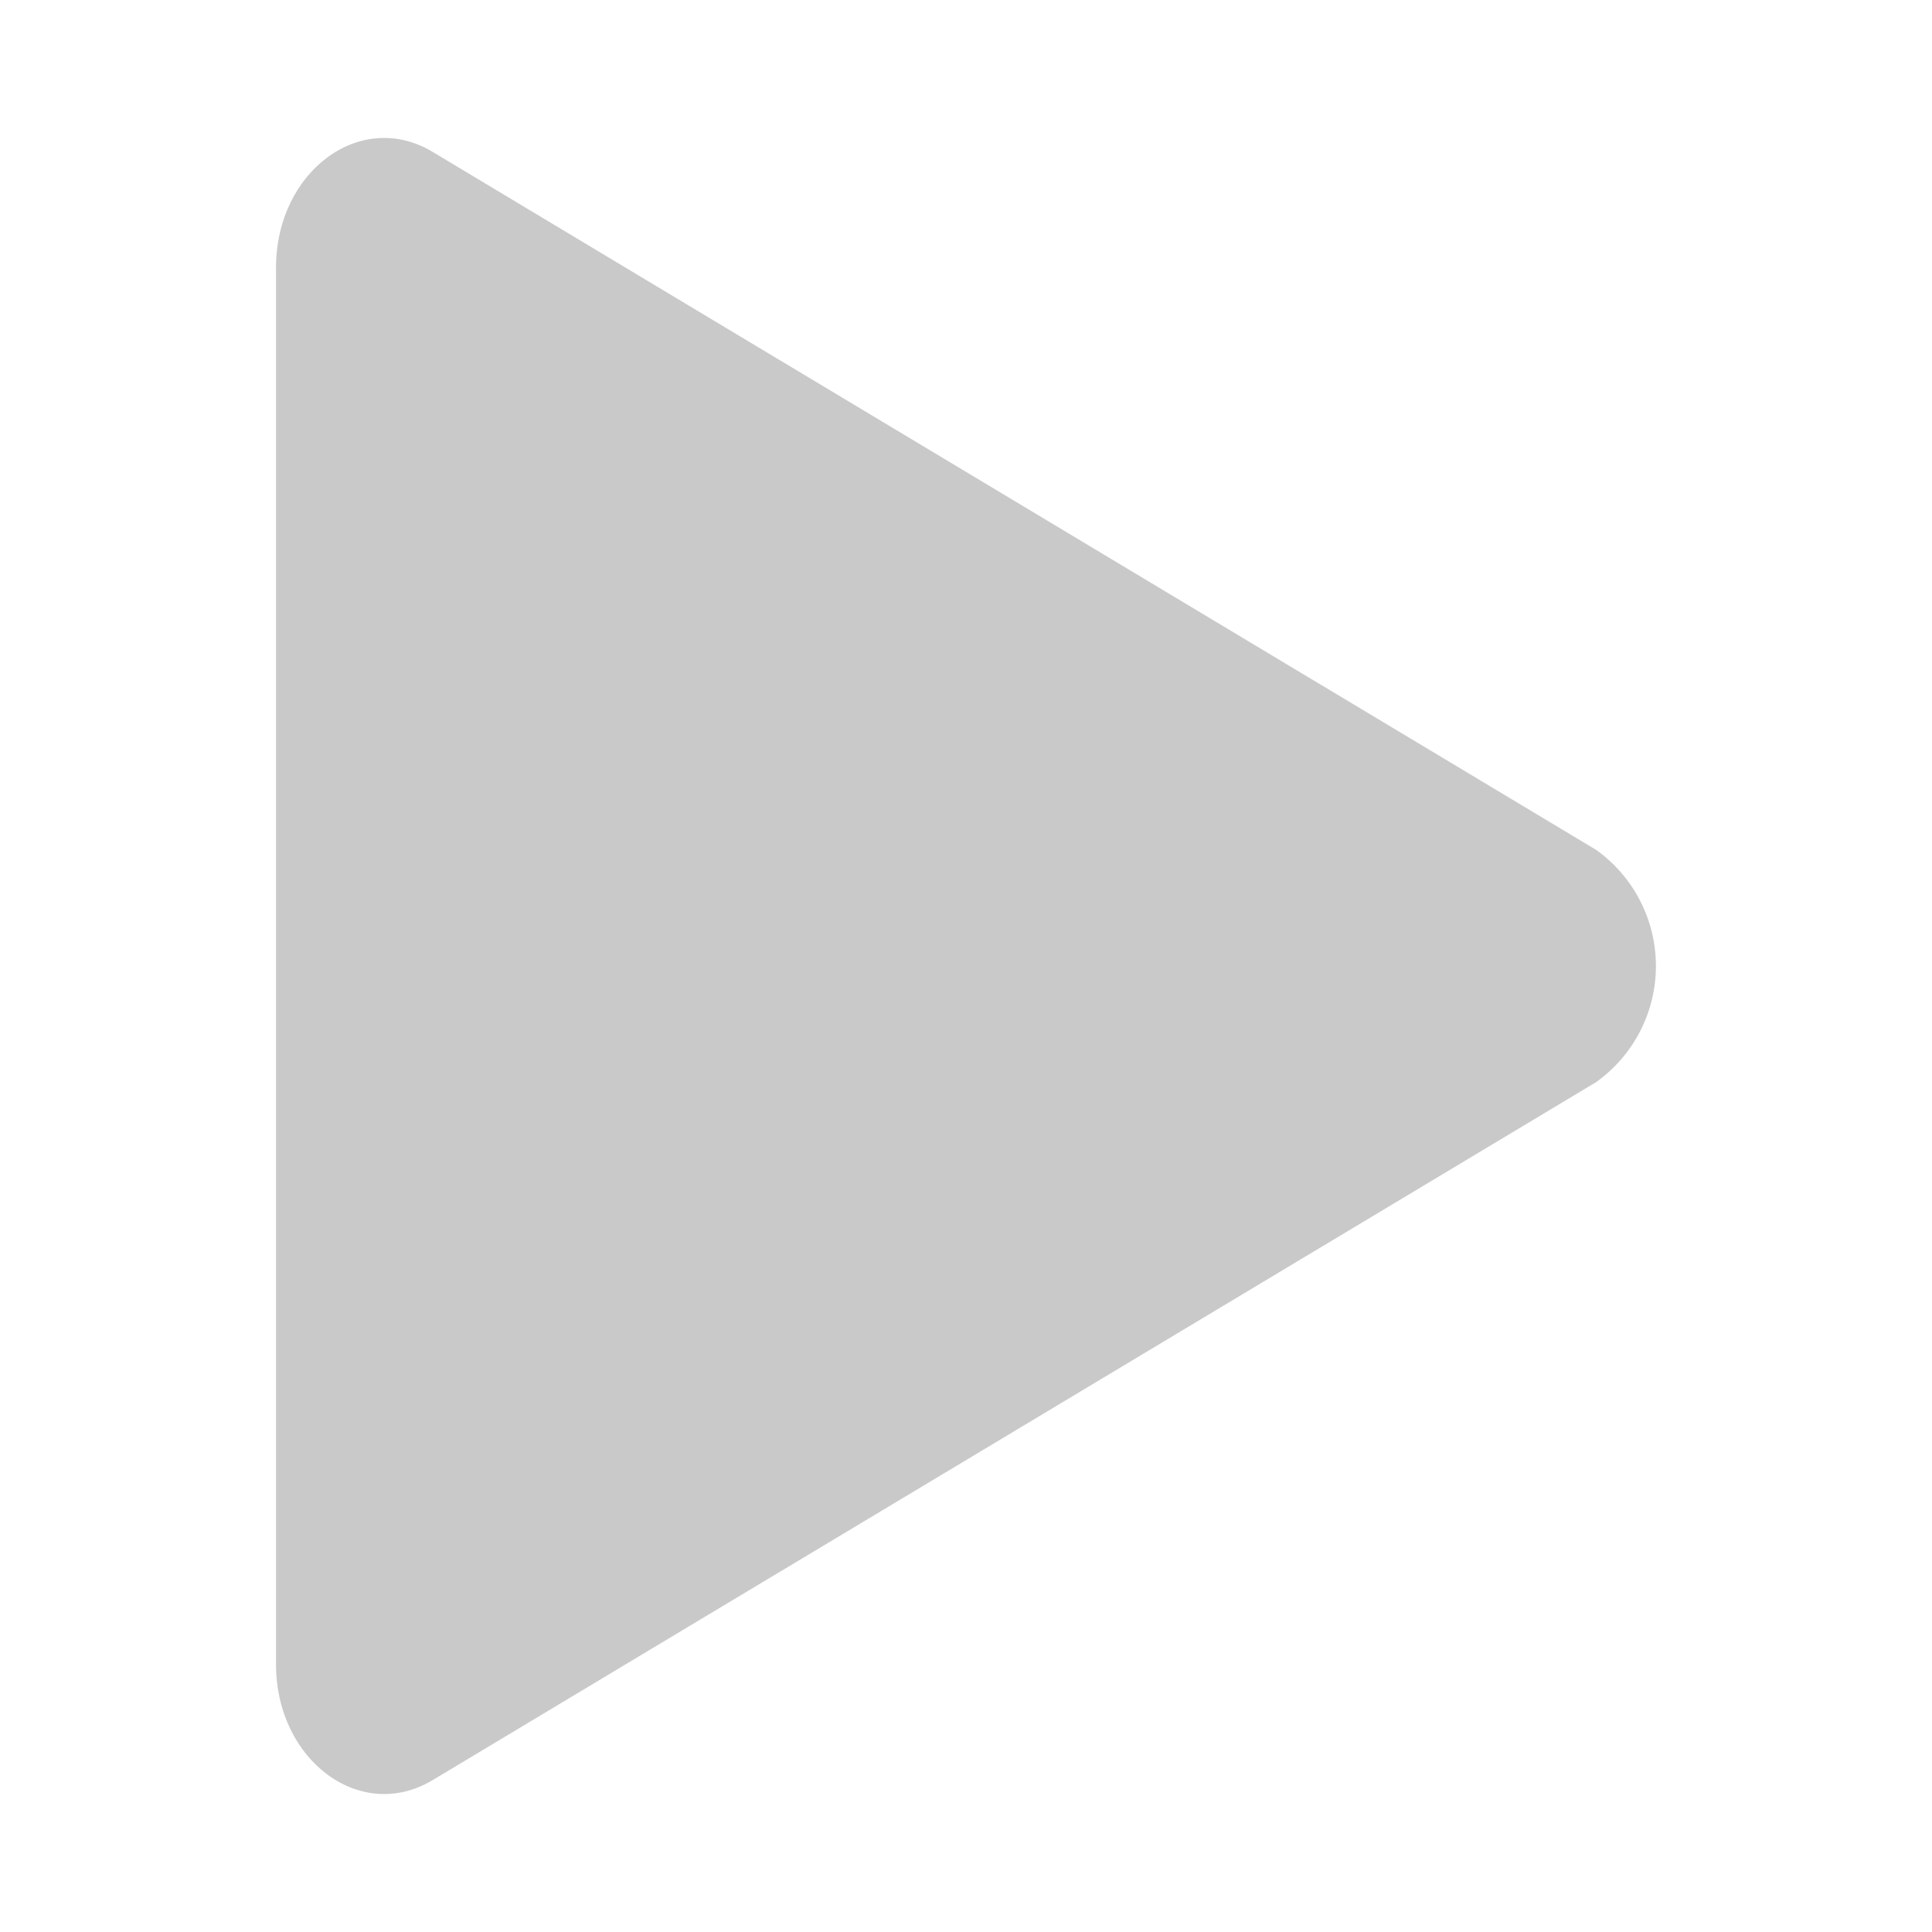
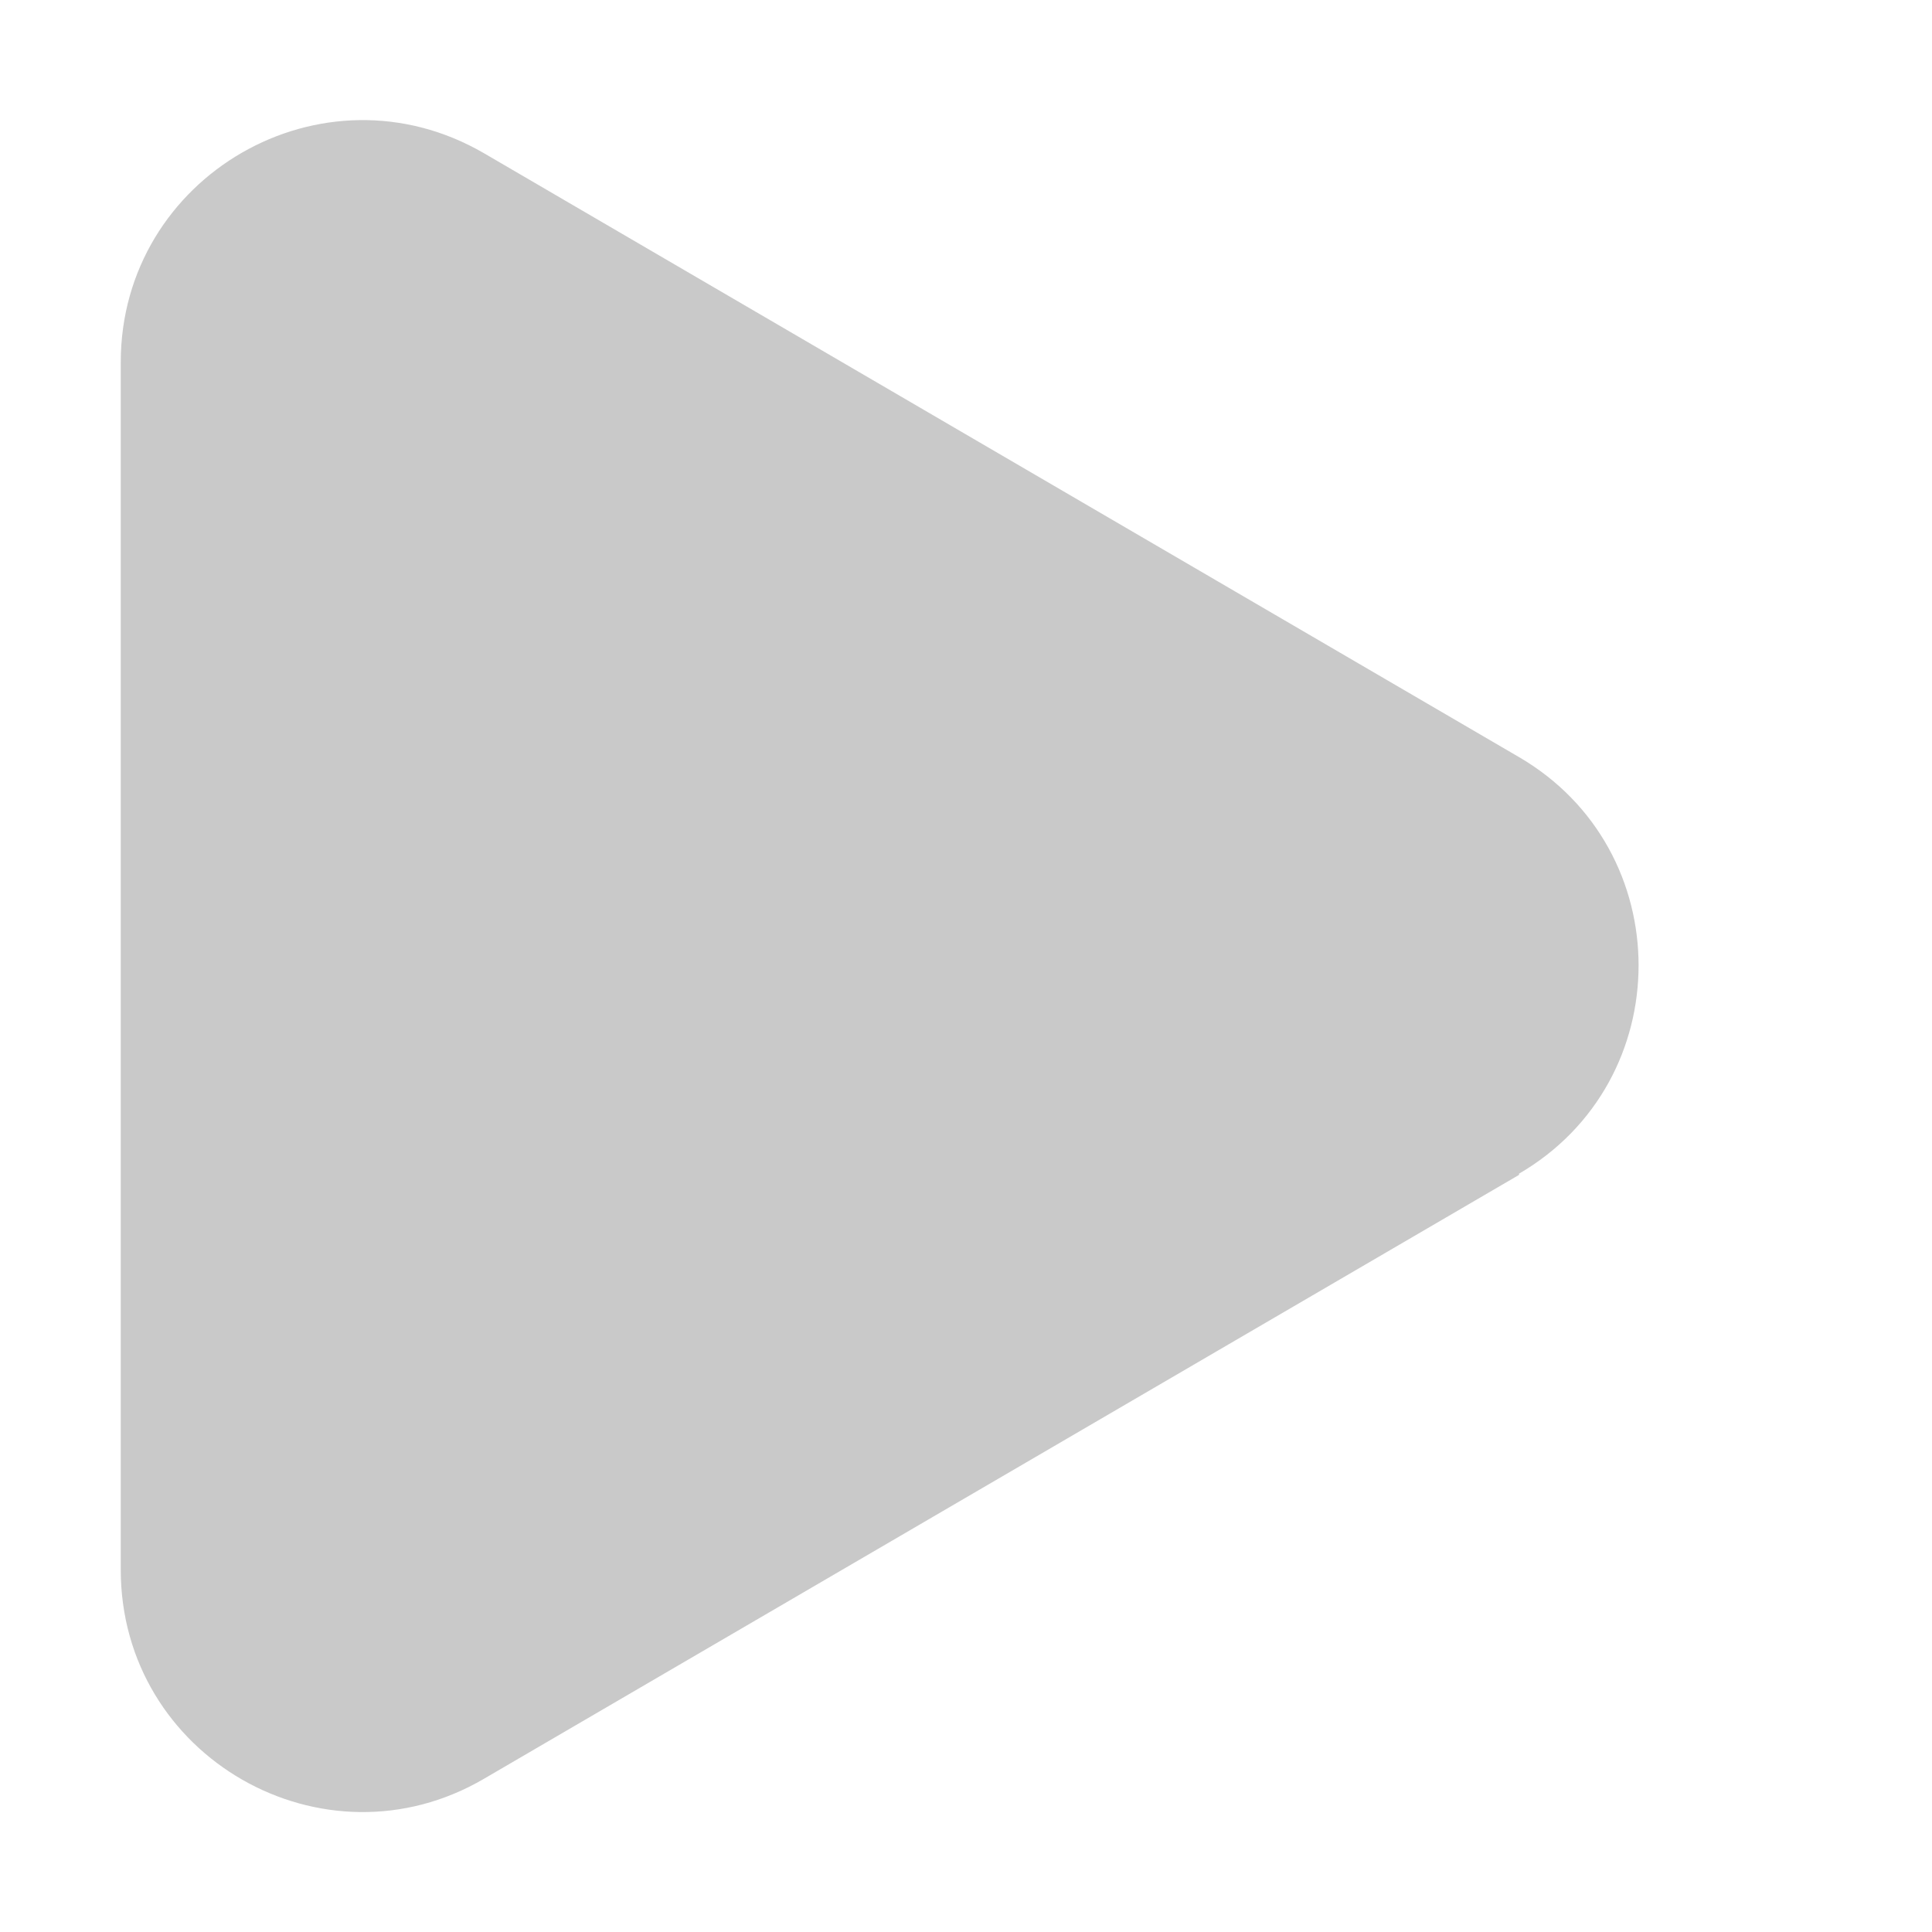
- <svg xmlns="http://www.w3.org/2000/svg" width="14" height="14" viewBox="0 0 14 14">
-   <path d="M2,12.059V1.941c0-.7.613-1.153,1.134-.841l8.433,5.059a1.034,1.034,0,0,1,0,1.682L3.134,12.9C2.613,13.212,2,12.758,2,12.059Z" style="fill:#949494;opacity:0.5" />
+ <svg xmlns="http://www.w3.org/2000/svg" id="a" width="16" height="16" viewBox="0 0 16 16">
+   <path d="M12.58,9.73l-8.57,5c-1.33.78-3.01-.18-3.01-1.73V3c0-1.54,1.67-2.51,3.01-1.73l8.57,5c1.32.77,1.32,2.68,0,3.45Z" style="fill:#949494; opacity:.5;" />
</svg>
